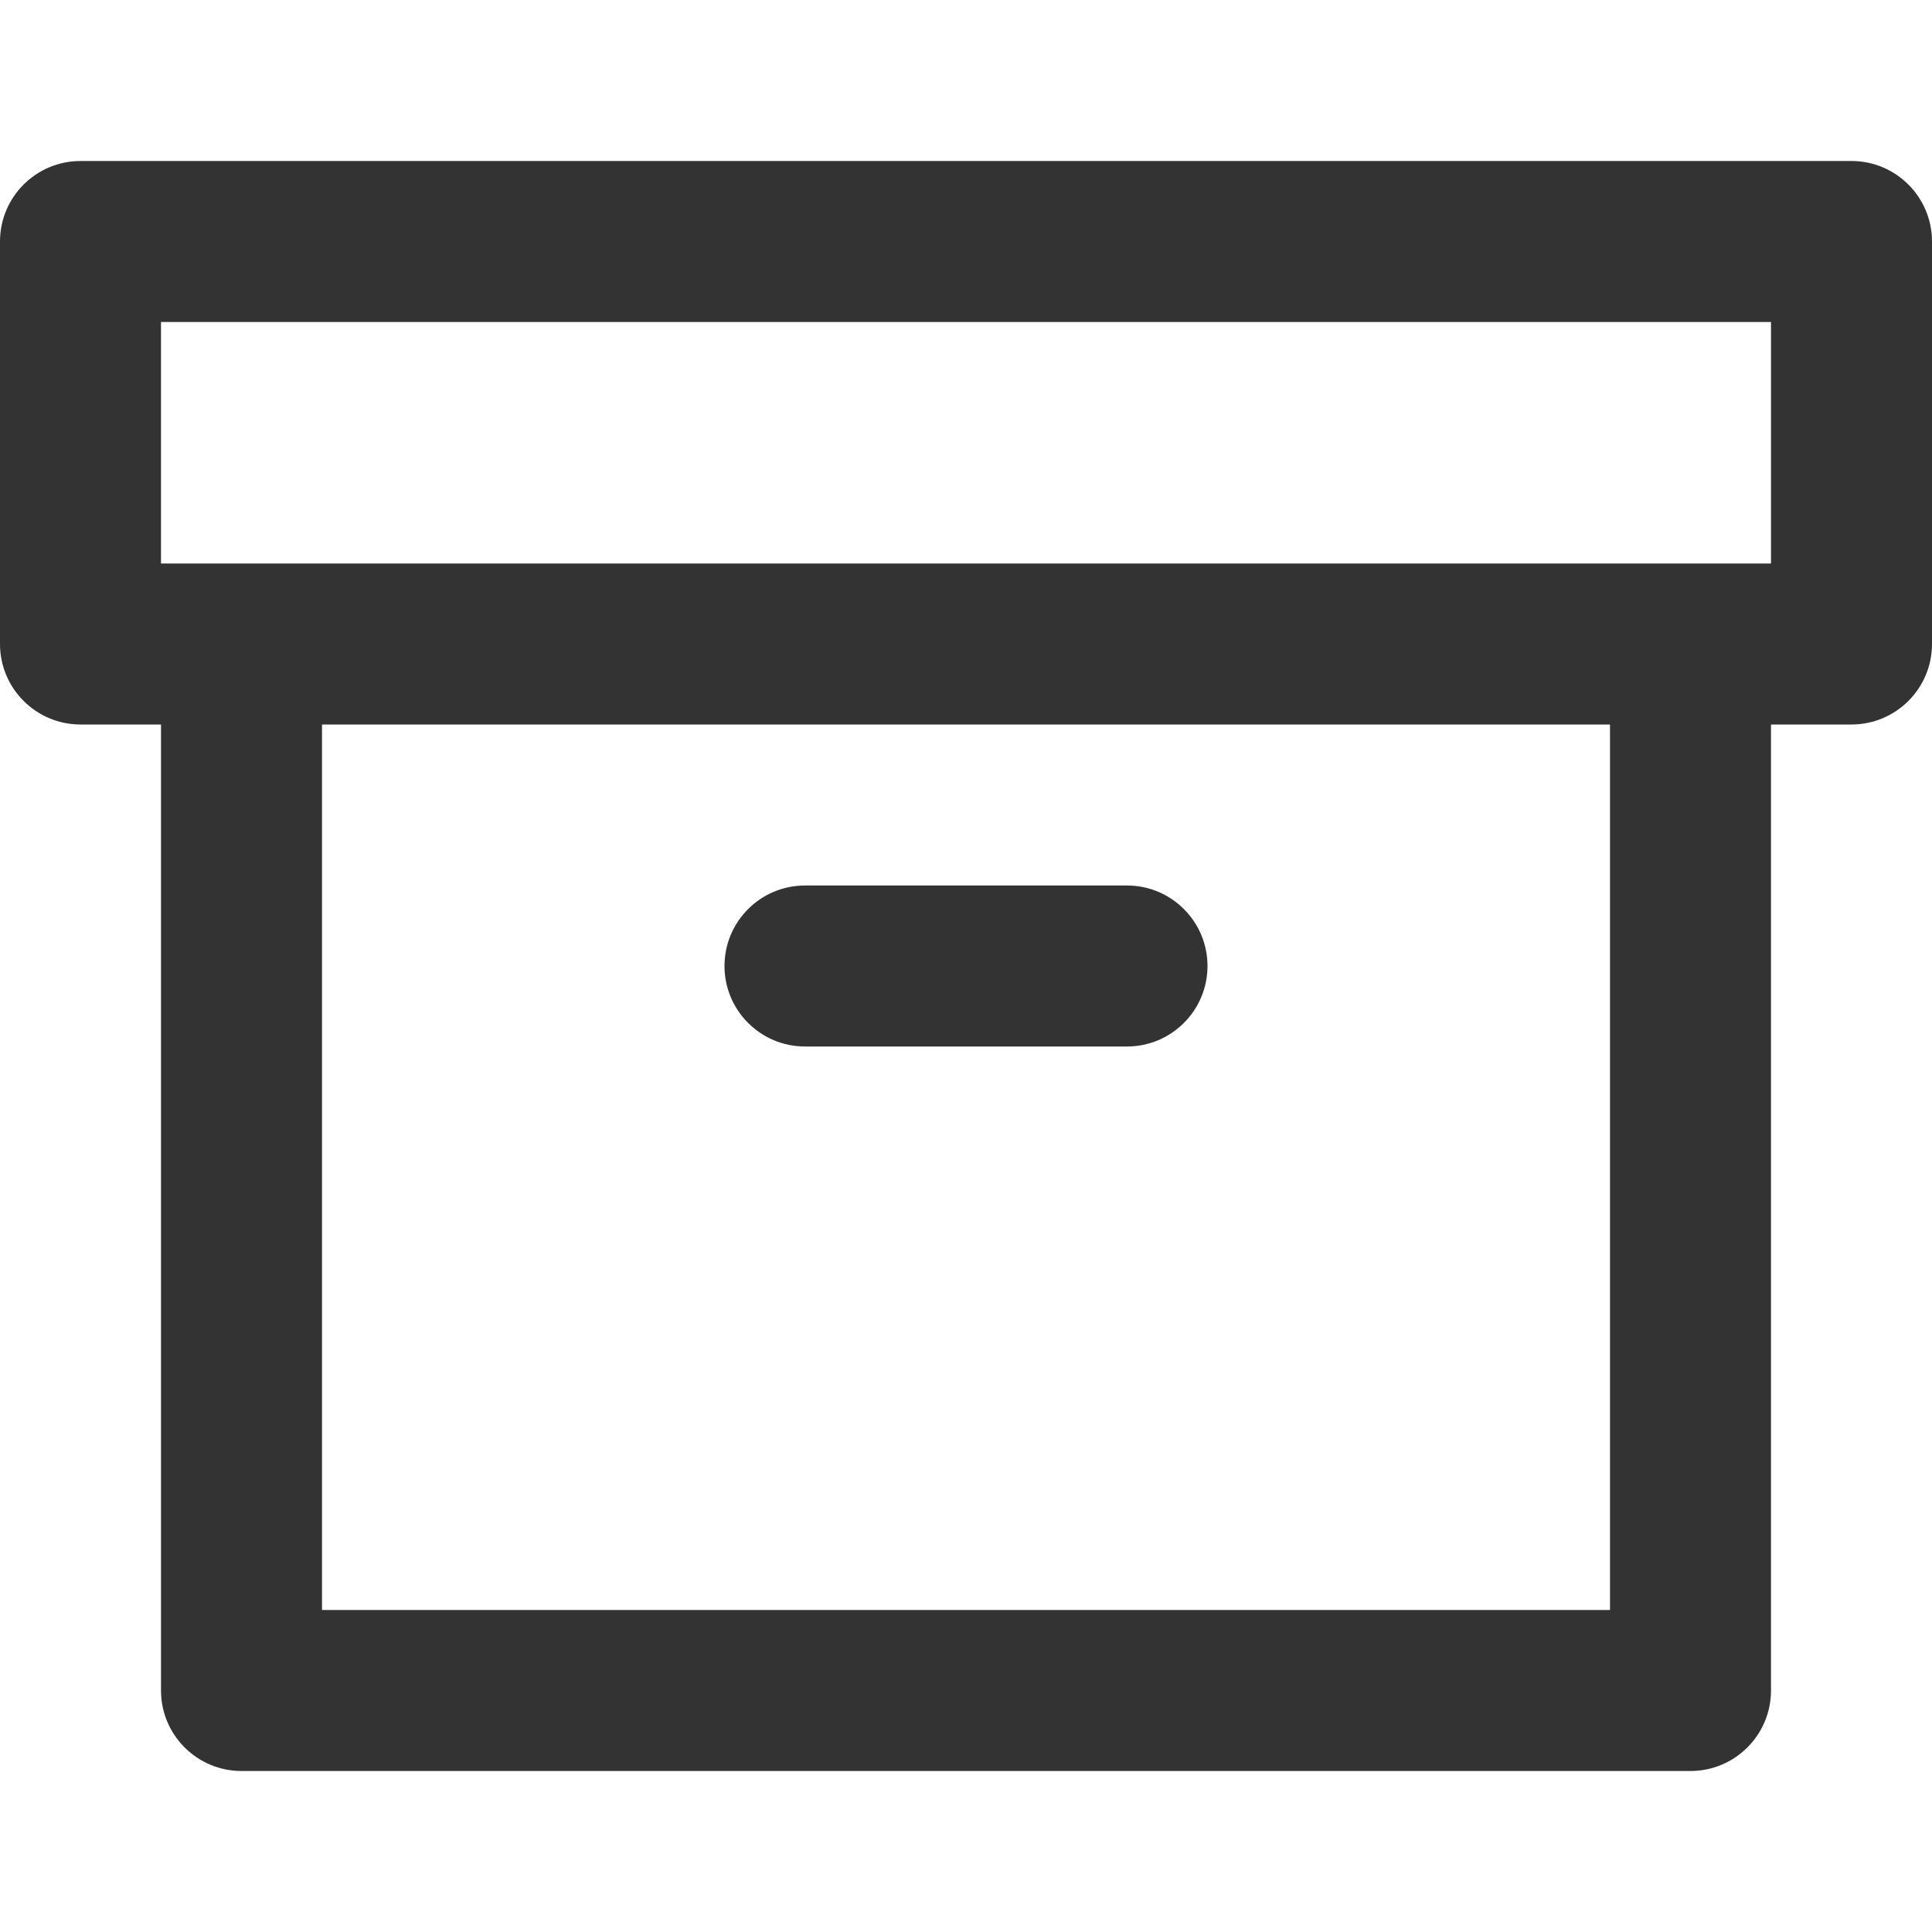
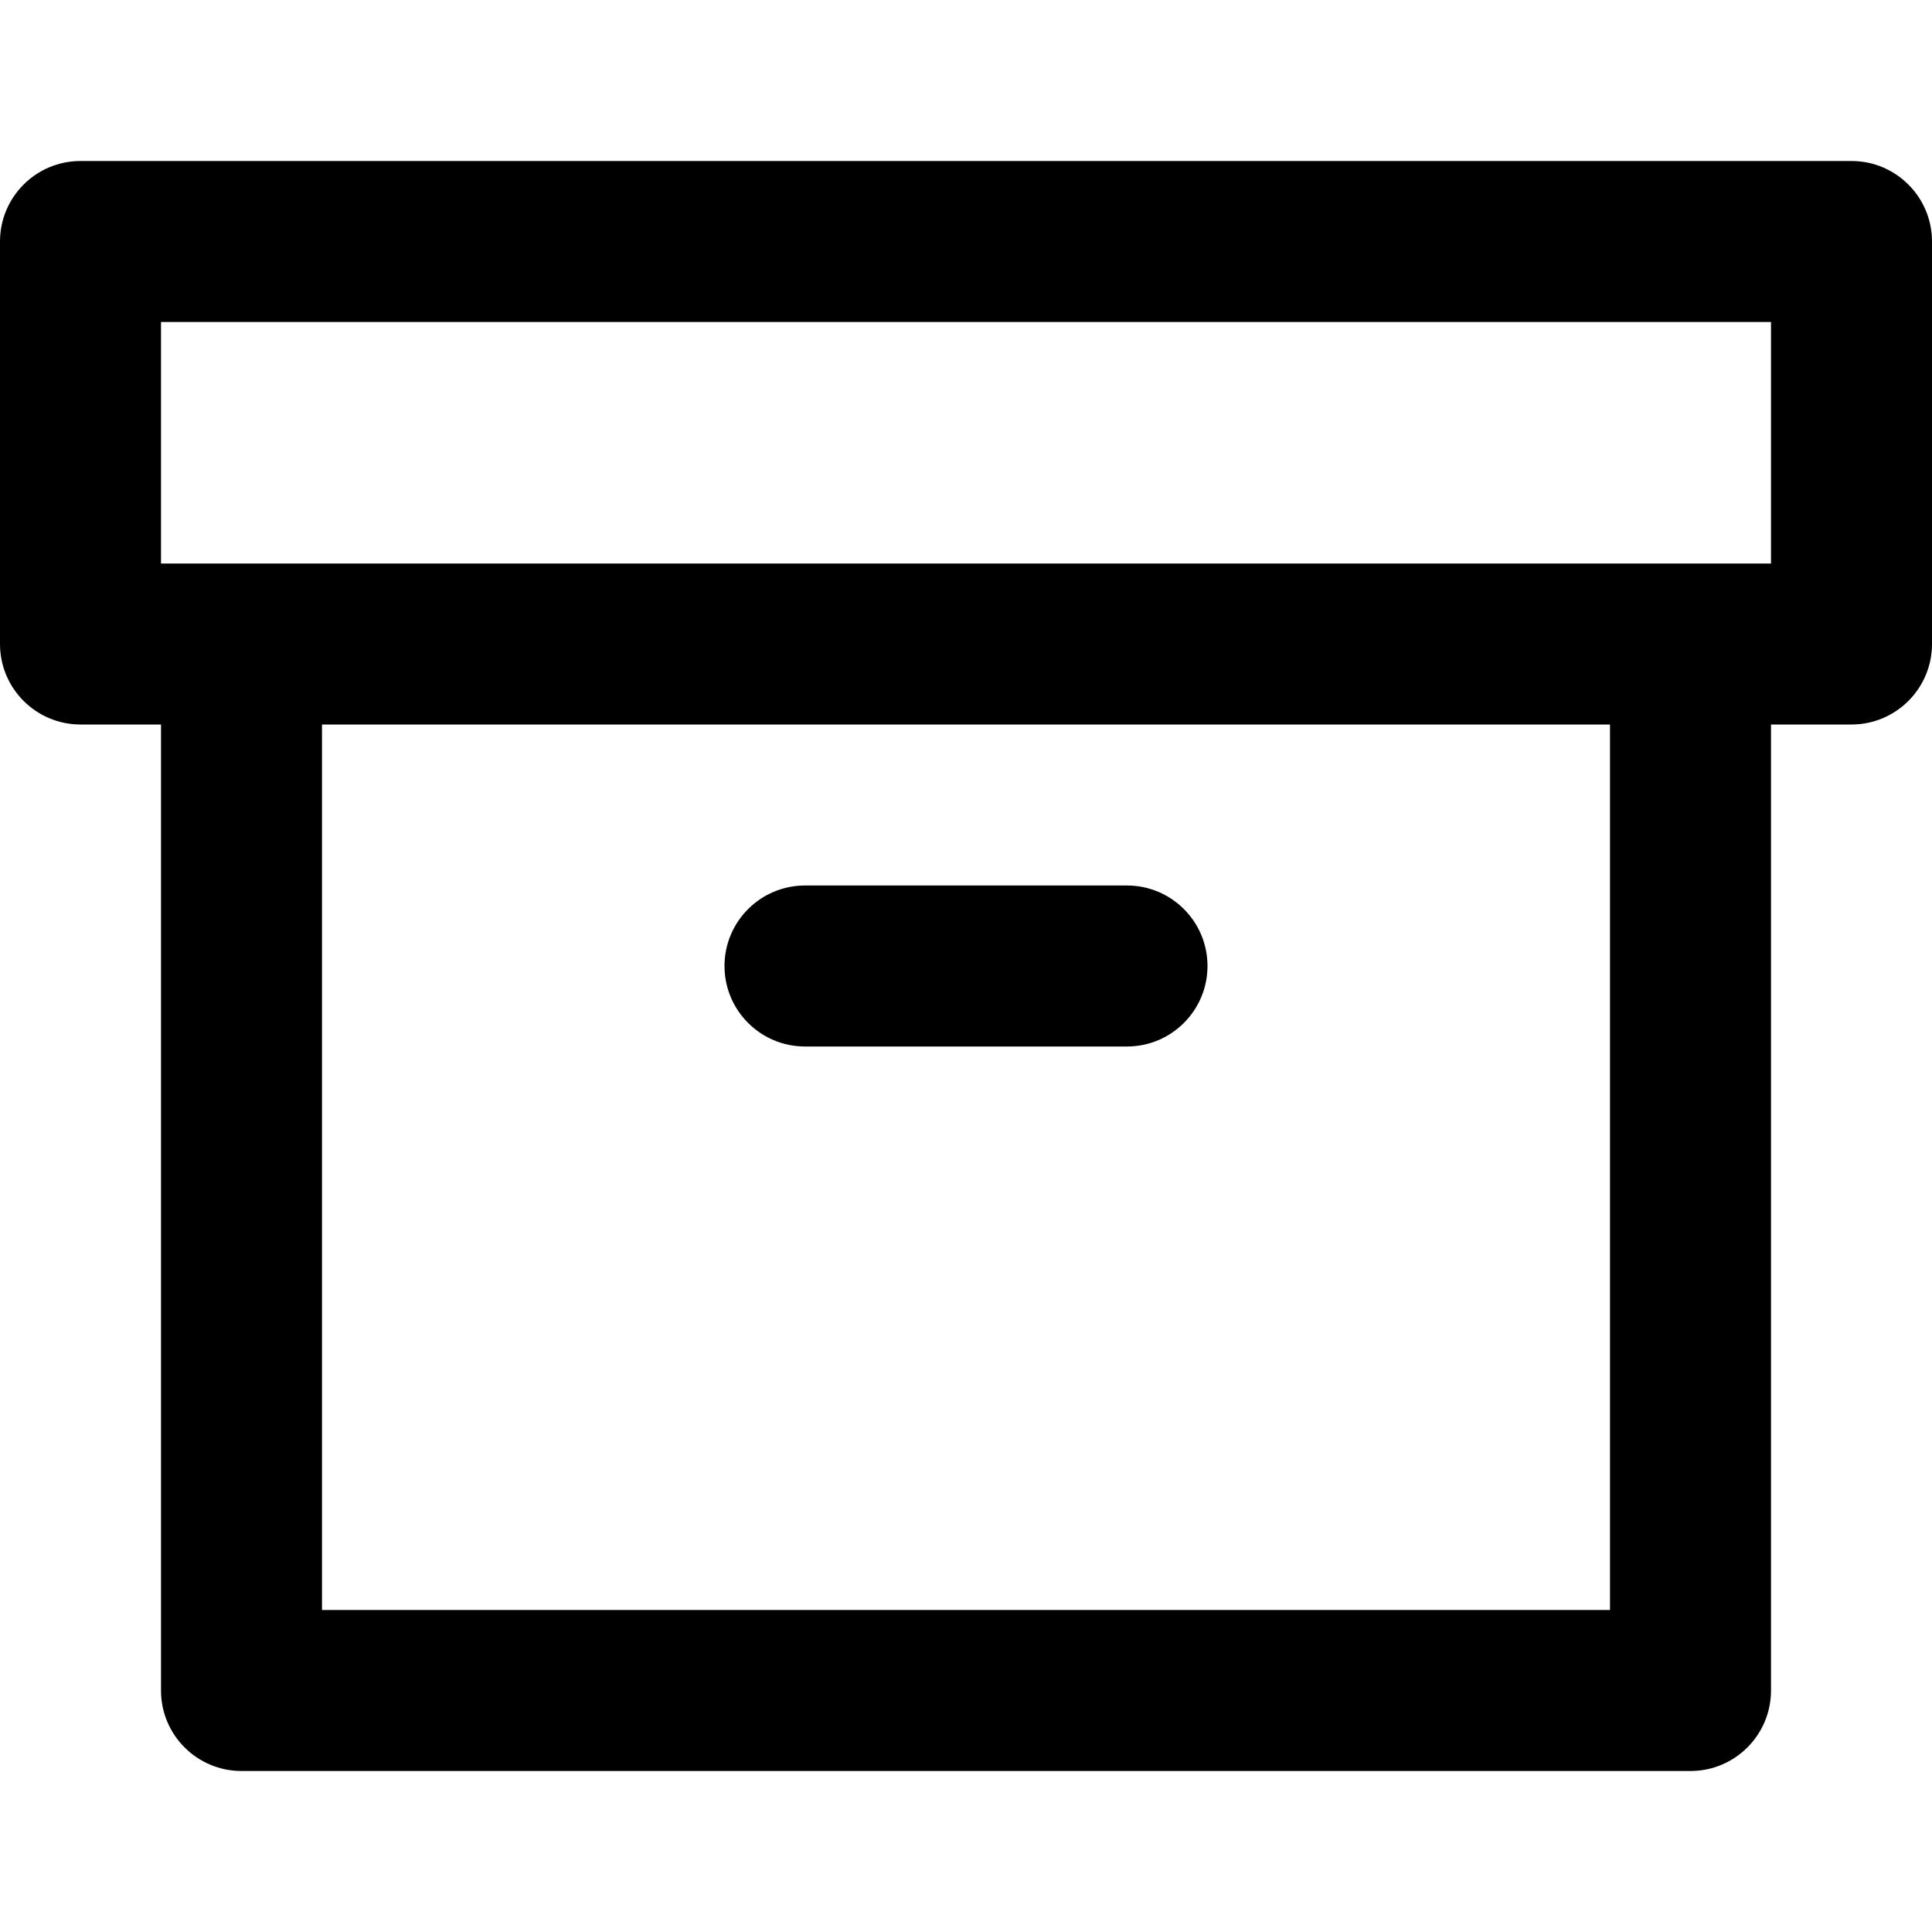
<svg xmlns="http://www.w3.org/2000/svg" width="24" height="24" viewBox="0 0 24 24" fill="none">
-   <path d="M10 11C9.448 11 9 11.448 9 12C9 12.552 9.448 13 10 13H14C14.552 13 15 12.552 15 12C15 11.448 14.552 11 14 11H10Z" fill="#333333" />
-   <path fill-rule="evenodd" clip-rule="evenodd" d="M0 3C0 2.448 0.448 2 1 2H23C23.552 2 24 2.448 24 3V8C24 8.552 23.552 9 23 9H22V21C22 21.552 21.552 22 21 22H3C2.448 22 2 21.552 2 21V9H1C0.448 9 0 8.552 0 8V3ZM20 20V9H4V20H20ZM22 7H2V4H22V7Z" fill="#333333" />
+   <path d="M10 11C9.448 11 9 11.448 9 12C9 12.552 9.448 13 10 13H14C14.552 13 15 12.552 15 12C15 11.448 14.552 11 14 11H10Z" fill="currentColor" />
+   <path fill-rule="evenodd" clip-rule="evenodd" d="M0 3C0 2.448 0.448 2 1 2H23C23.552 2 24 2.448 24 3V8C24 8.552 23.552 9 23 9H22V21C22 21.552 21.552 22 21 22H3C2.448 22 2 21.552 2 21V9H1C0.448 9 0 8.552 0 8V3ZM20 20V9H4V20H20ZM22 7H2V4H22V7Z" fill="currentColor" />
</svg>
